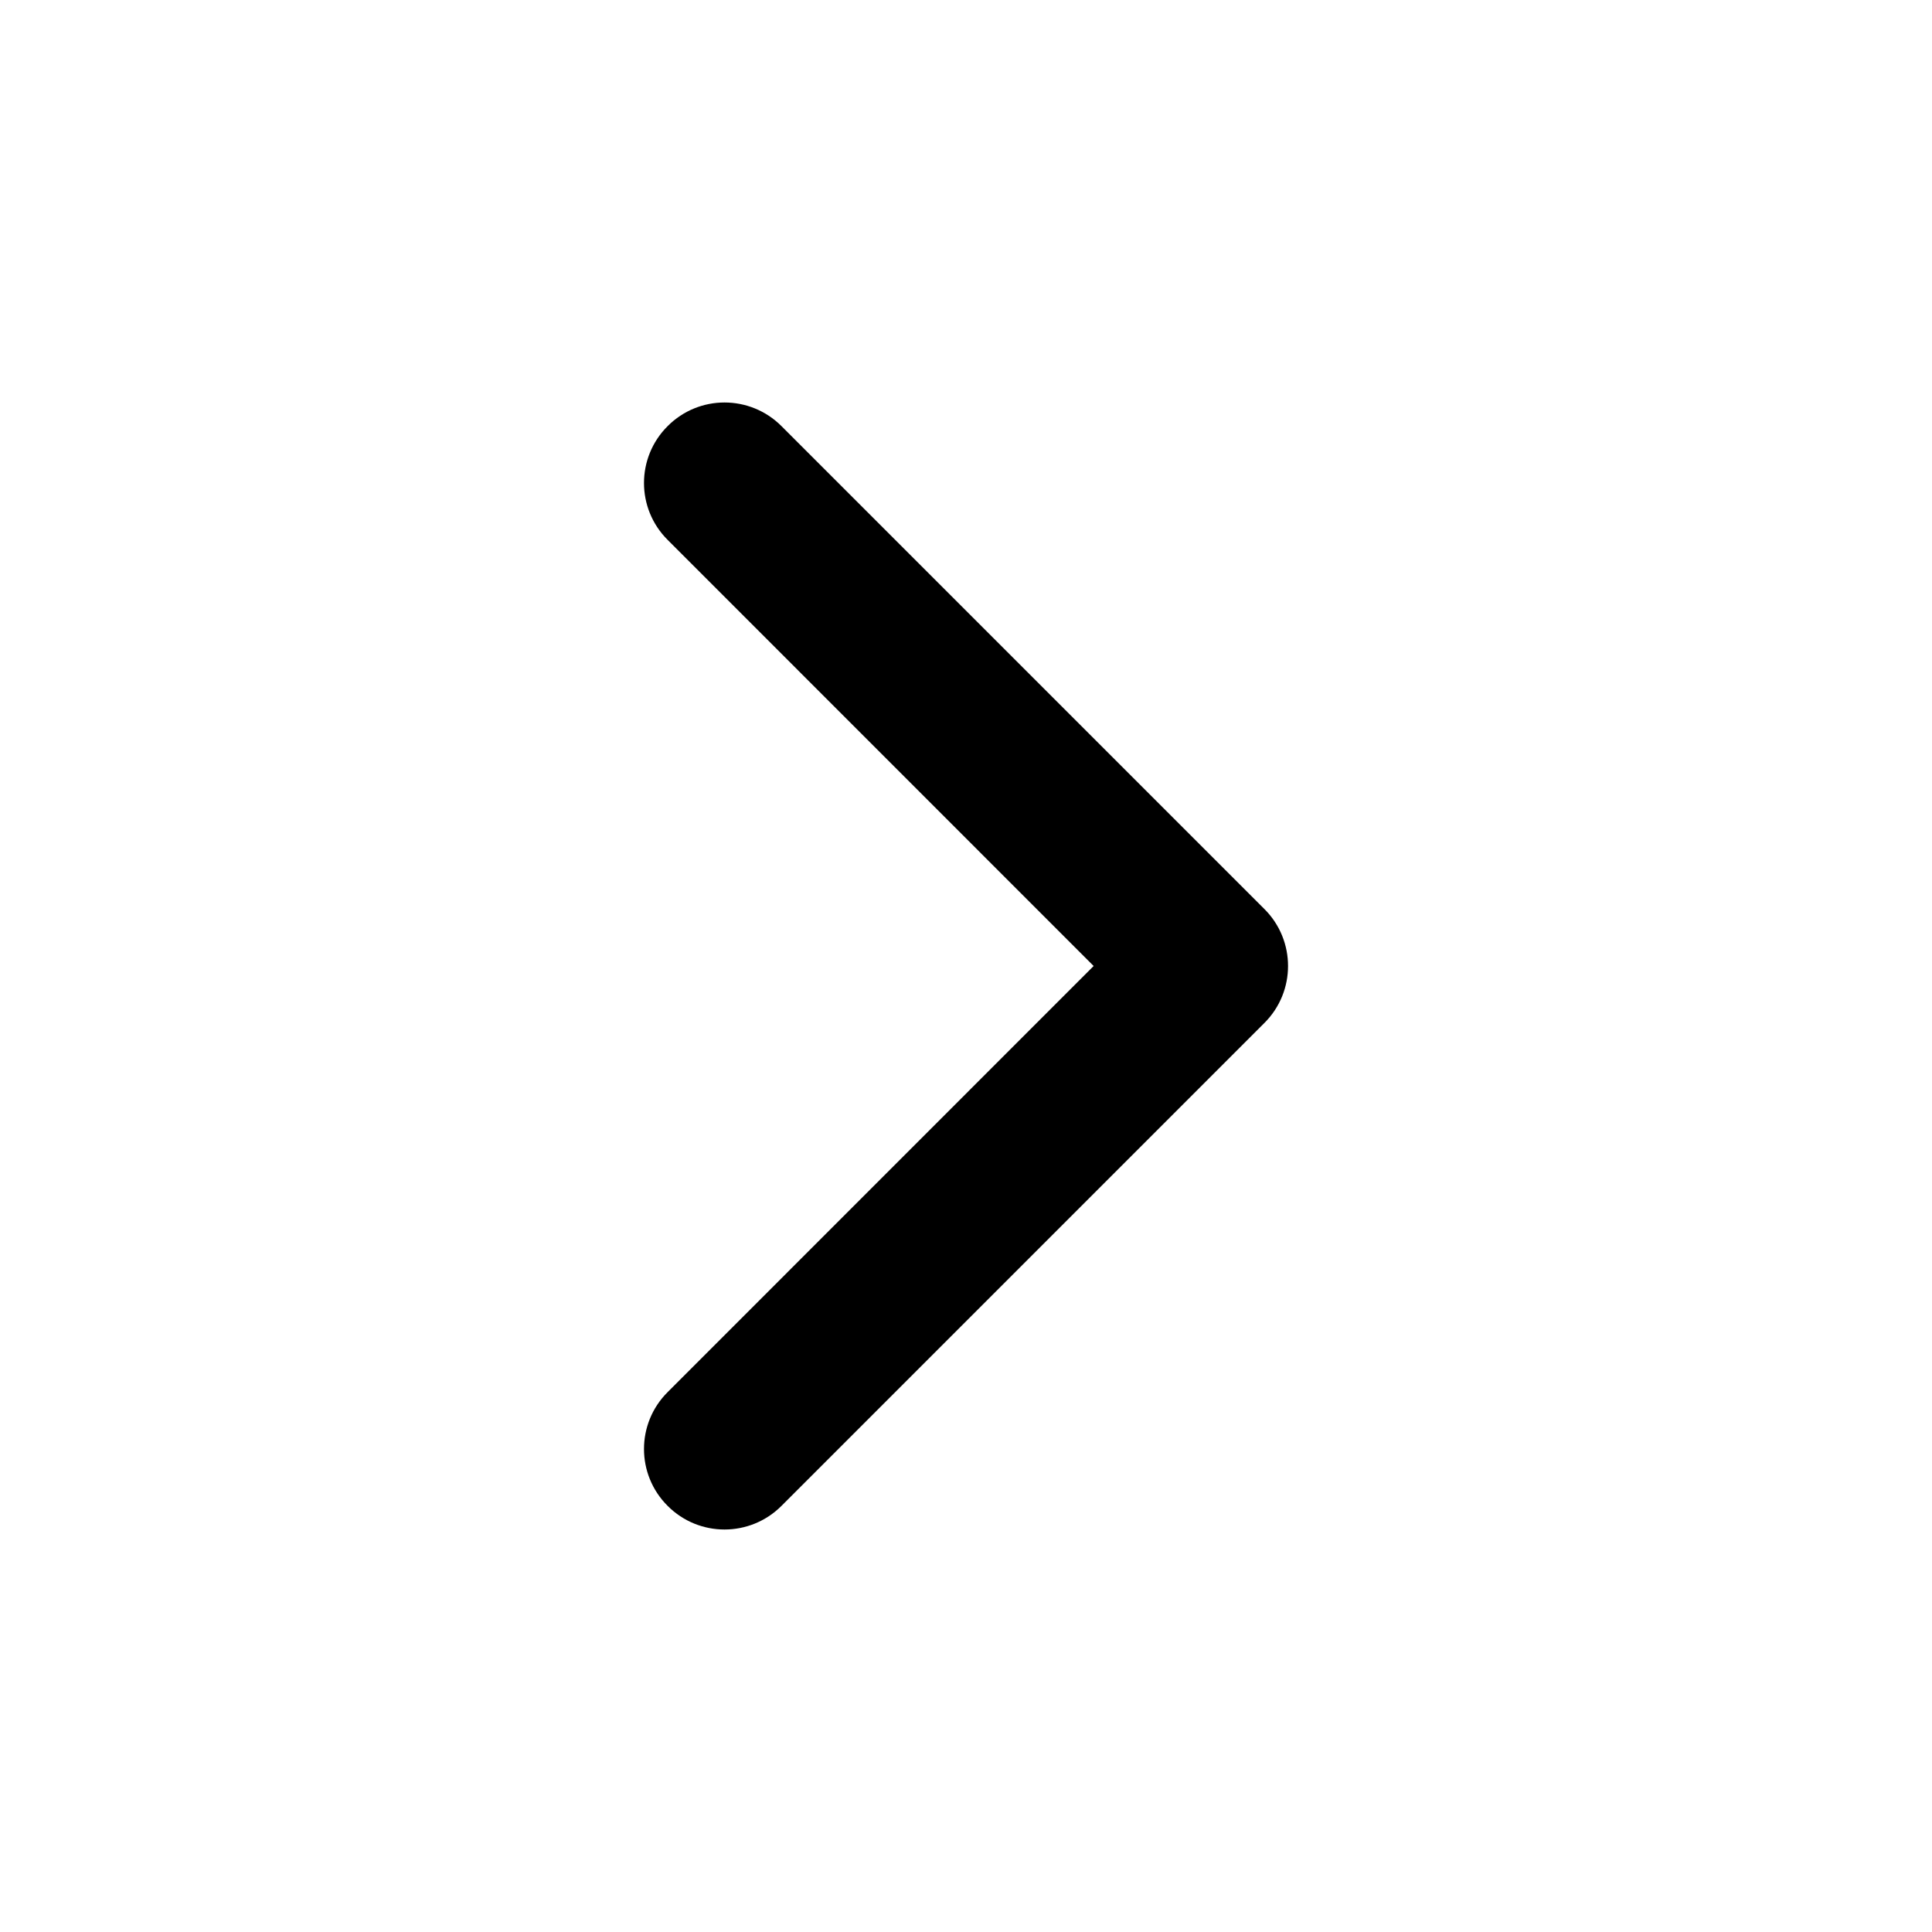
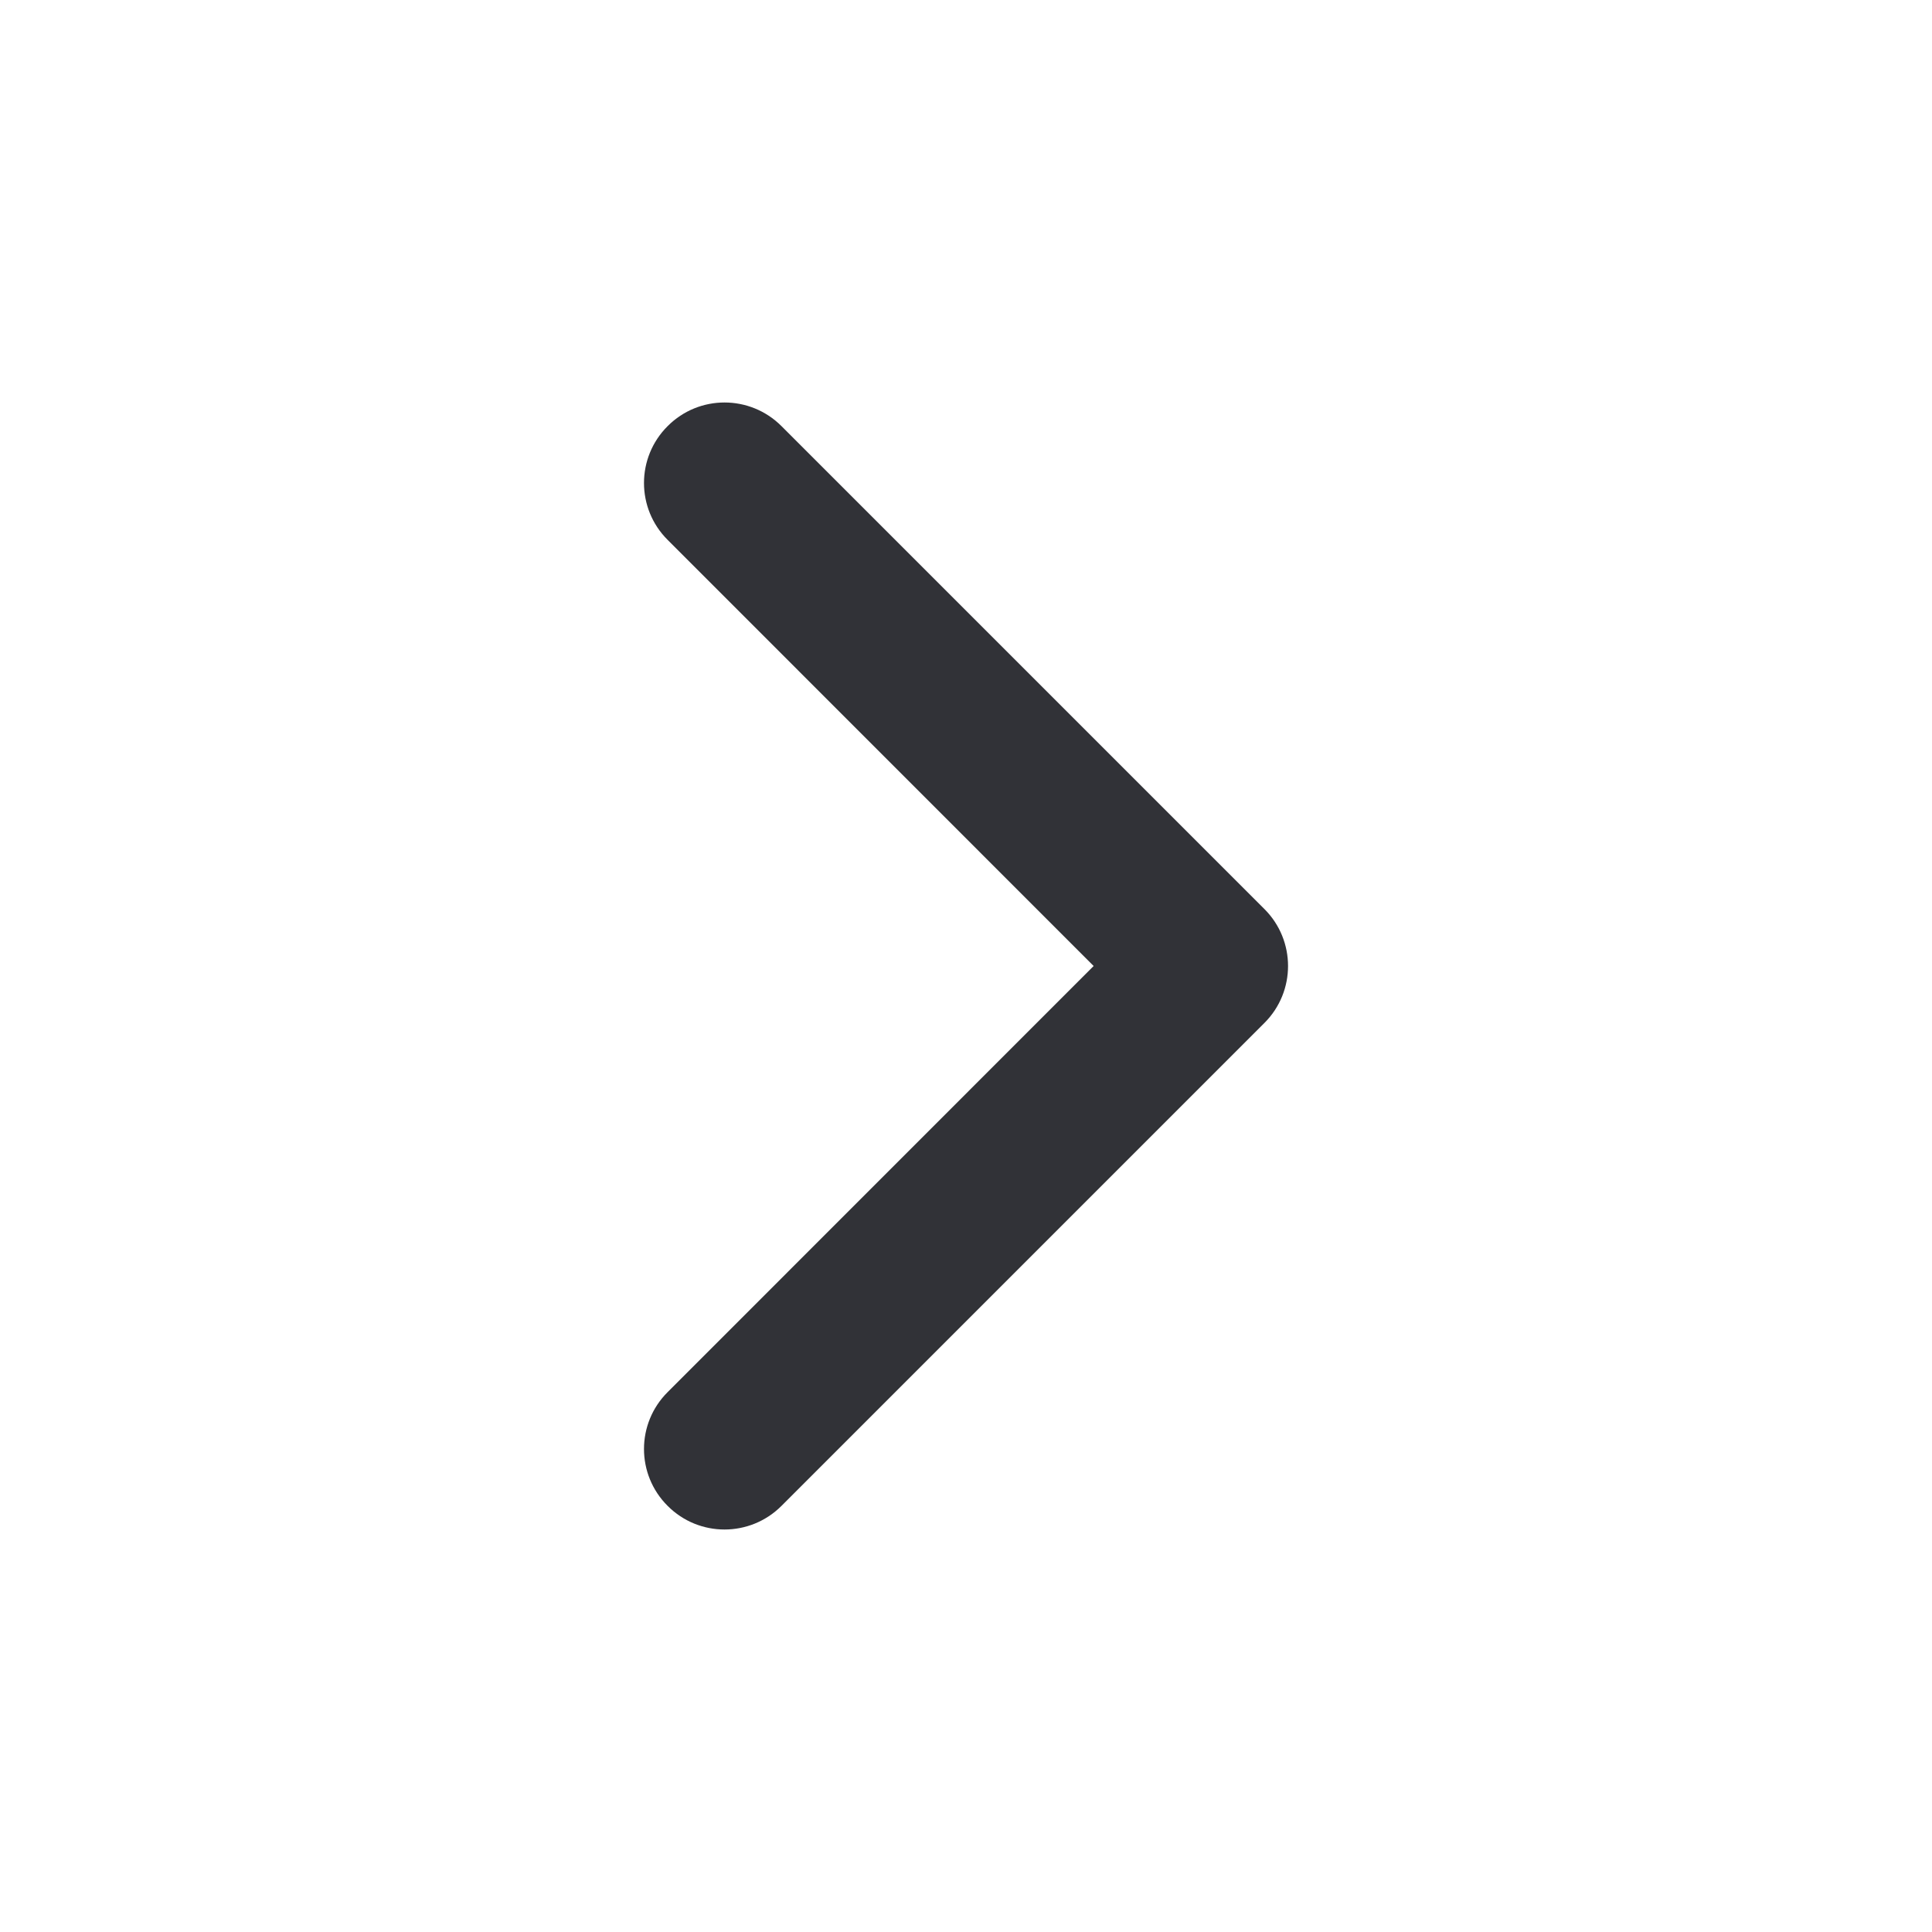
<svg xmlns="http://www.w3.org/2000/svg" width="16" height="16" viewBox="0 0 16 16" fill="none">
-   <path fill-rule="evenodd" clip-rule="evenodd" d="M5.529 3.529C5.789 3.268 6.211 3.268 6.472 3.529L10.472 7.529C10.732 7.789 10.732 8.211 10.472 8.471L6.472 12.471C6.211 12.732 5.789 12.732 5.529 12.471C5.268 12.211 5.268 11.789 5.529 11.529L9.057 8L5.529 4.471C5.268 4.211 5.268 3.789 5.529 3.529Z" fill="currentcolor" />
+   <path fill-rule="evenodd" clip-rule="evenodd" d="M5.529 3.529C5.789 3.268 6.211 3.268 6.472 3.529L10.472 7.529C10.732 7.789 10.732 8.211 10.472 8.471L6.472 12.471C6.211 12.732 5.789 12.732 5.529 12.471C5.268 12.211 5.268 11.789 5.529 11.529L9.057 8L5.529 4.471C5.268 4.211 5.268 3.789 5.529 3.529Z" fill="#313237" />
</svg>
